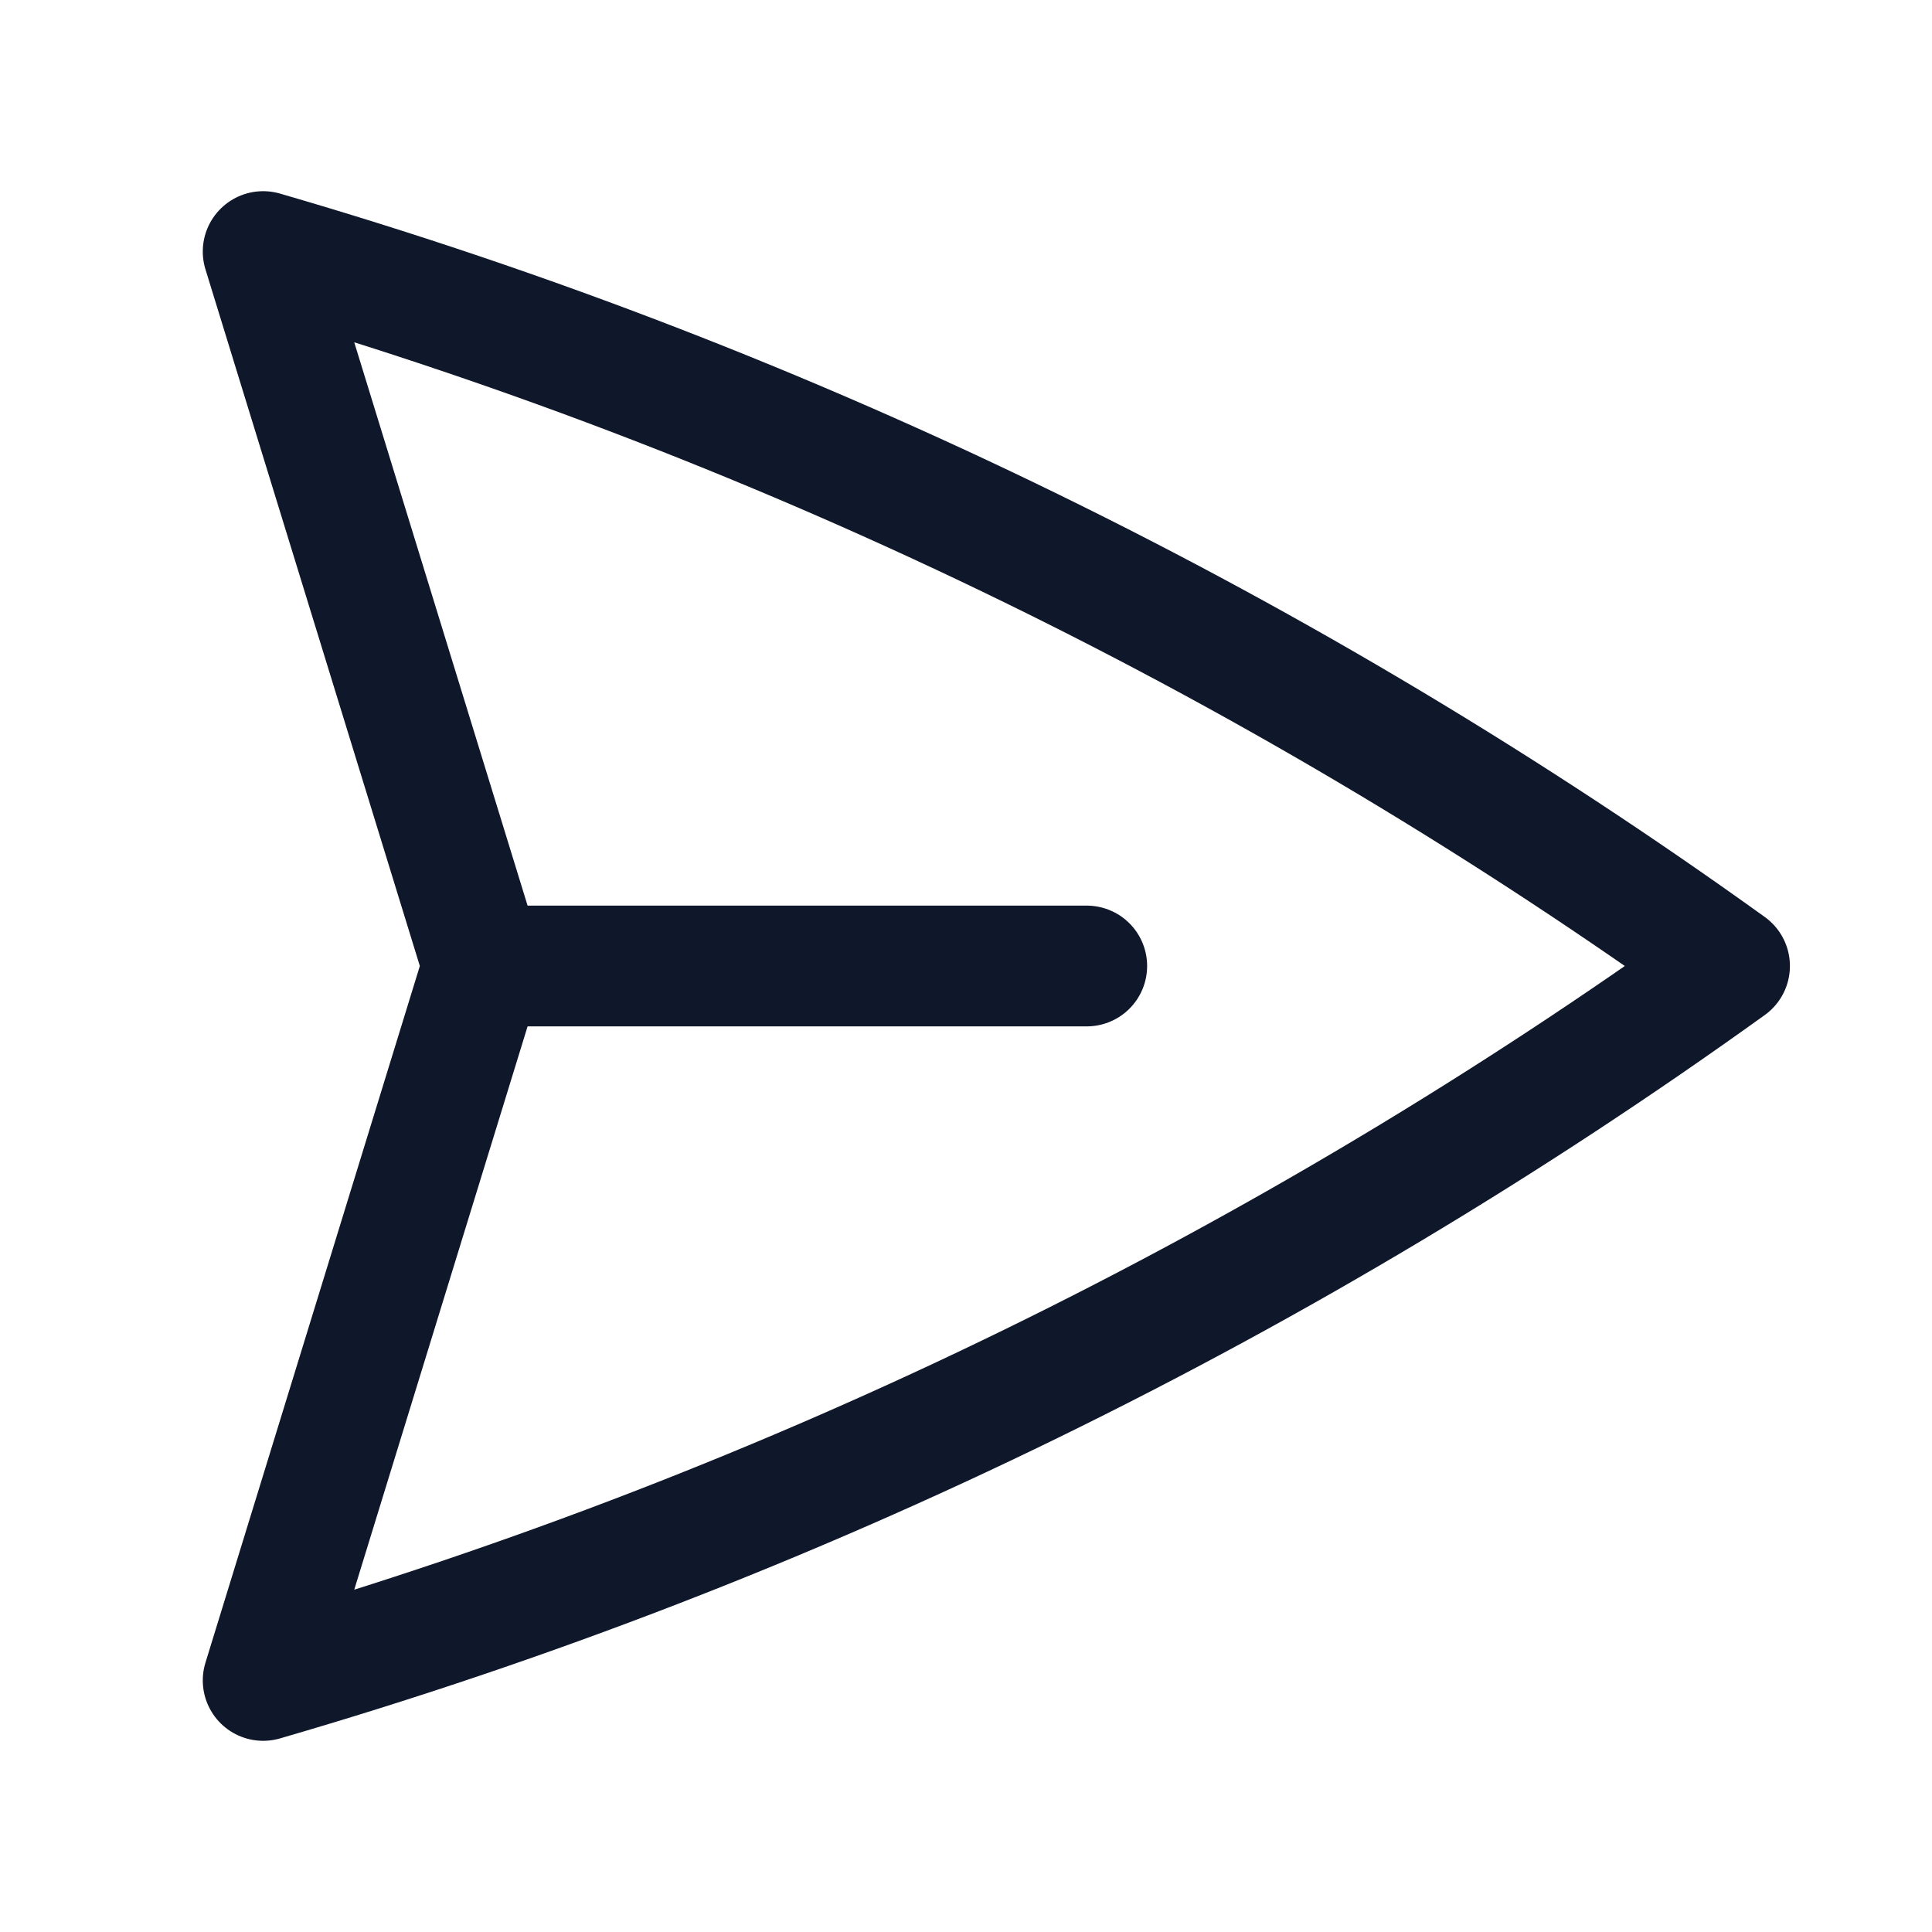
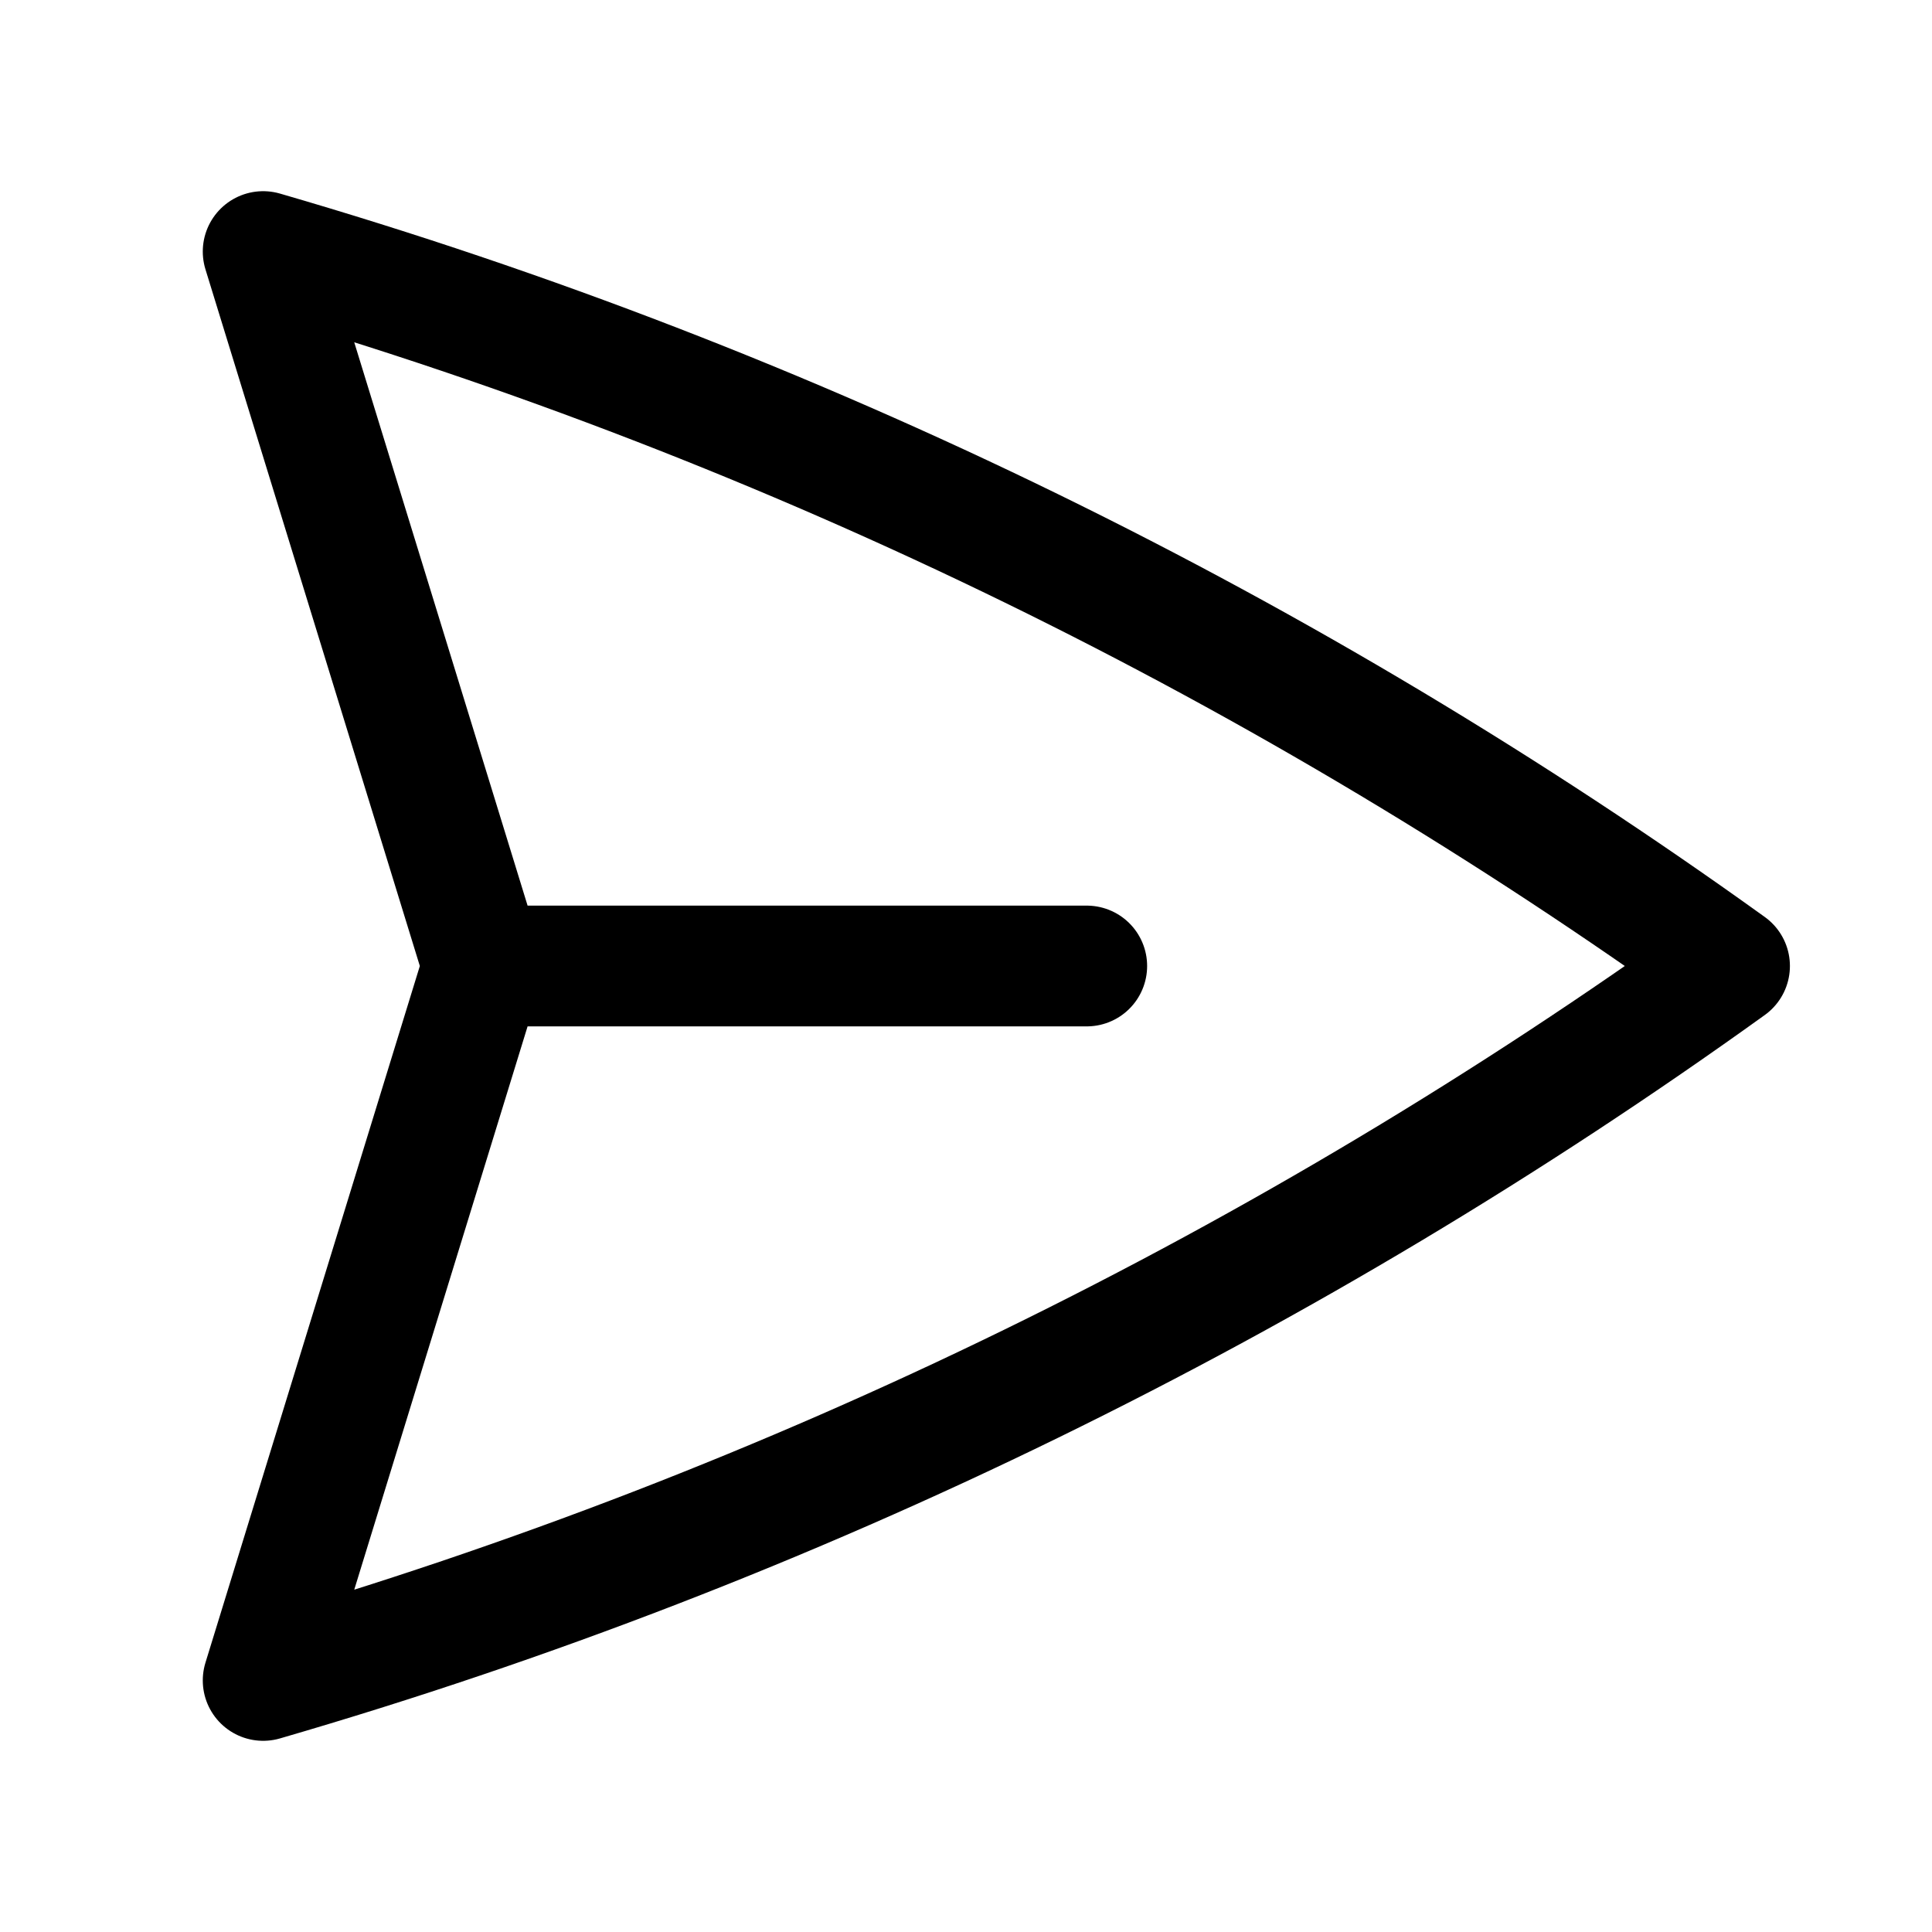
<svg xmlns="http://www.w3.org/2000/svg" width="24" height="24" viewBox="0 0 24 24" fill="none">
-   <path d="M6 12L3.269 3.125C9.884 5.046 16.028 8.076 21.485 12C16.028 15.924 9.884 18.953 3.269 20.875L6 12ZM6 12L13.5 12" stroke="#0F172A" stroke-width="1.5" stroke-linecap="round" stroke-linejoin="round" />
+   <path d="M6 12L3.269 3.125C9.884 5.046 16.028 8.076 21.485 12C16.028 15.924 9.884 18.953 3.269 20.875L6 12ZM6 12L13.5 12" stroke="currentColor" stroke-width="1.5" stroke-linecap="round" stroke-linejoin="round" />
</svg>
